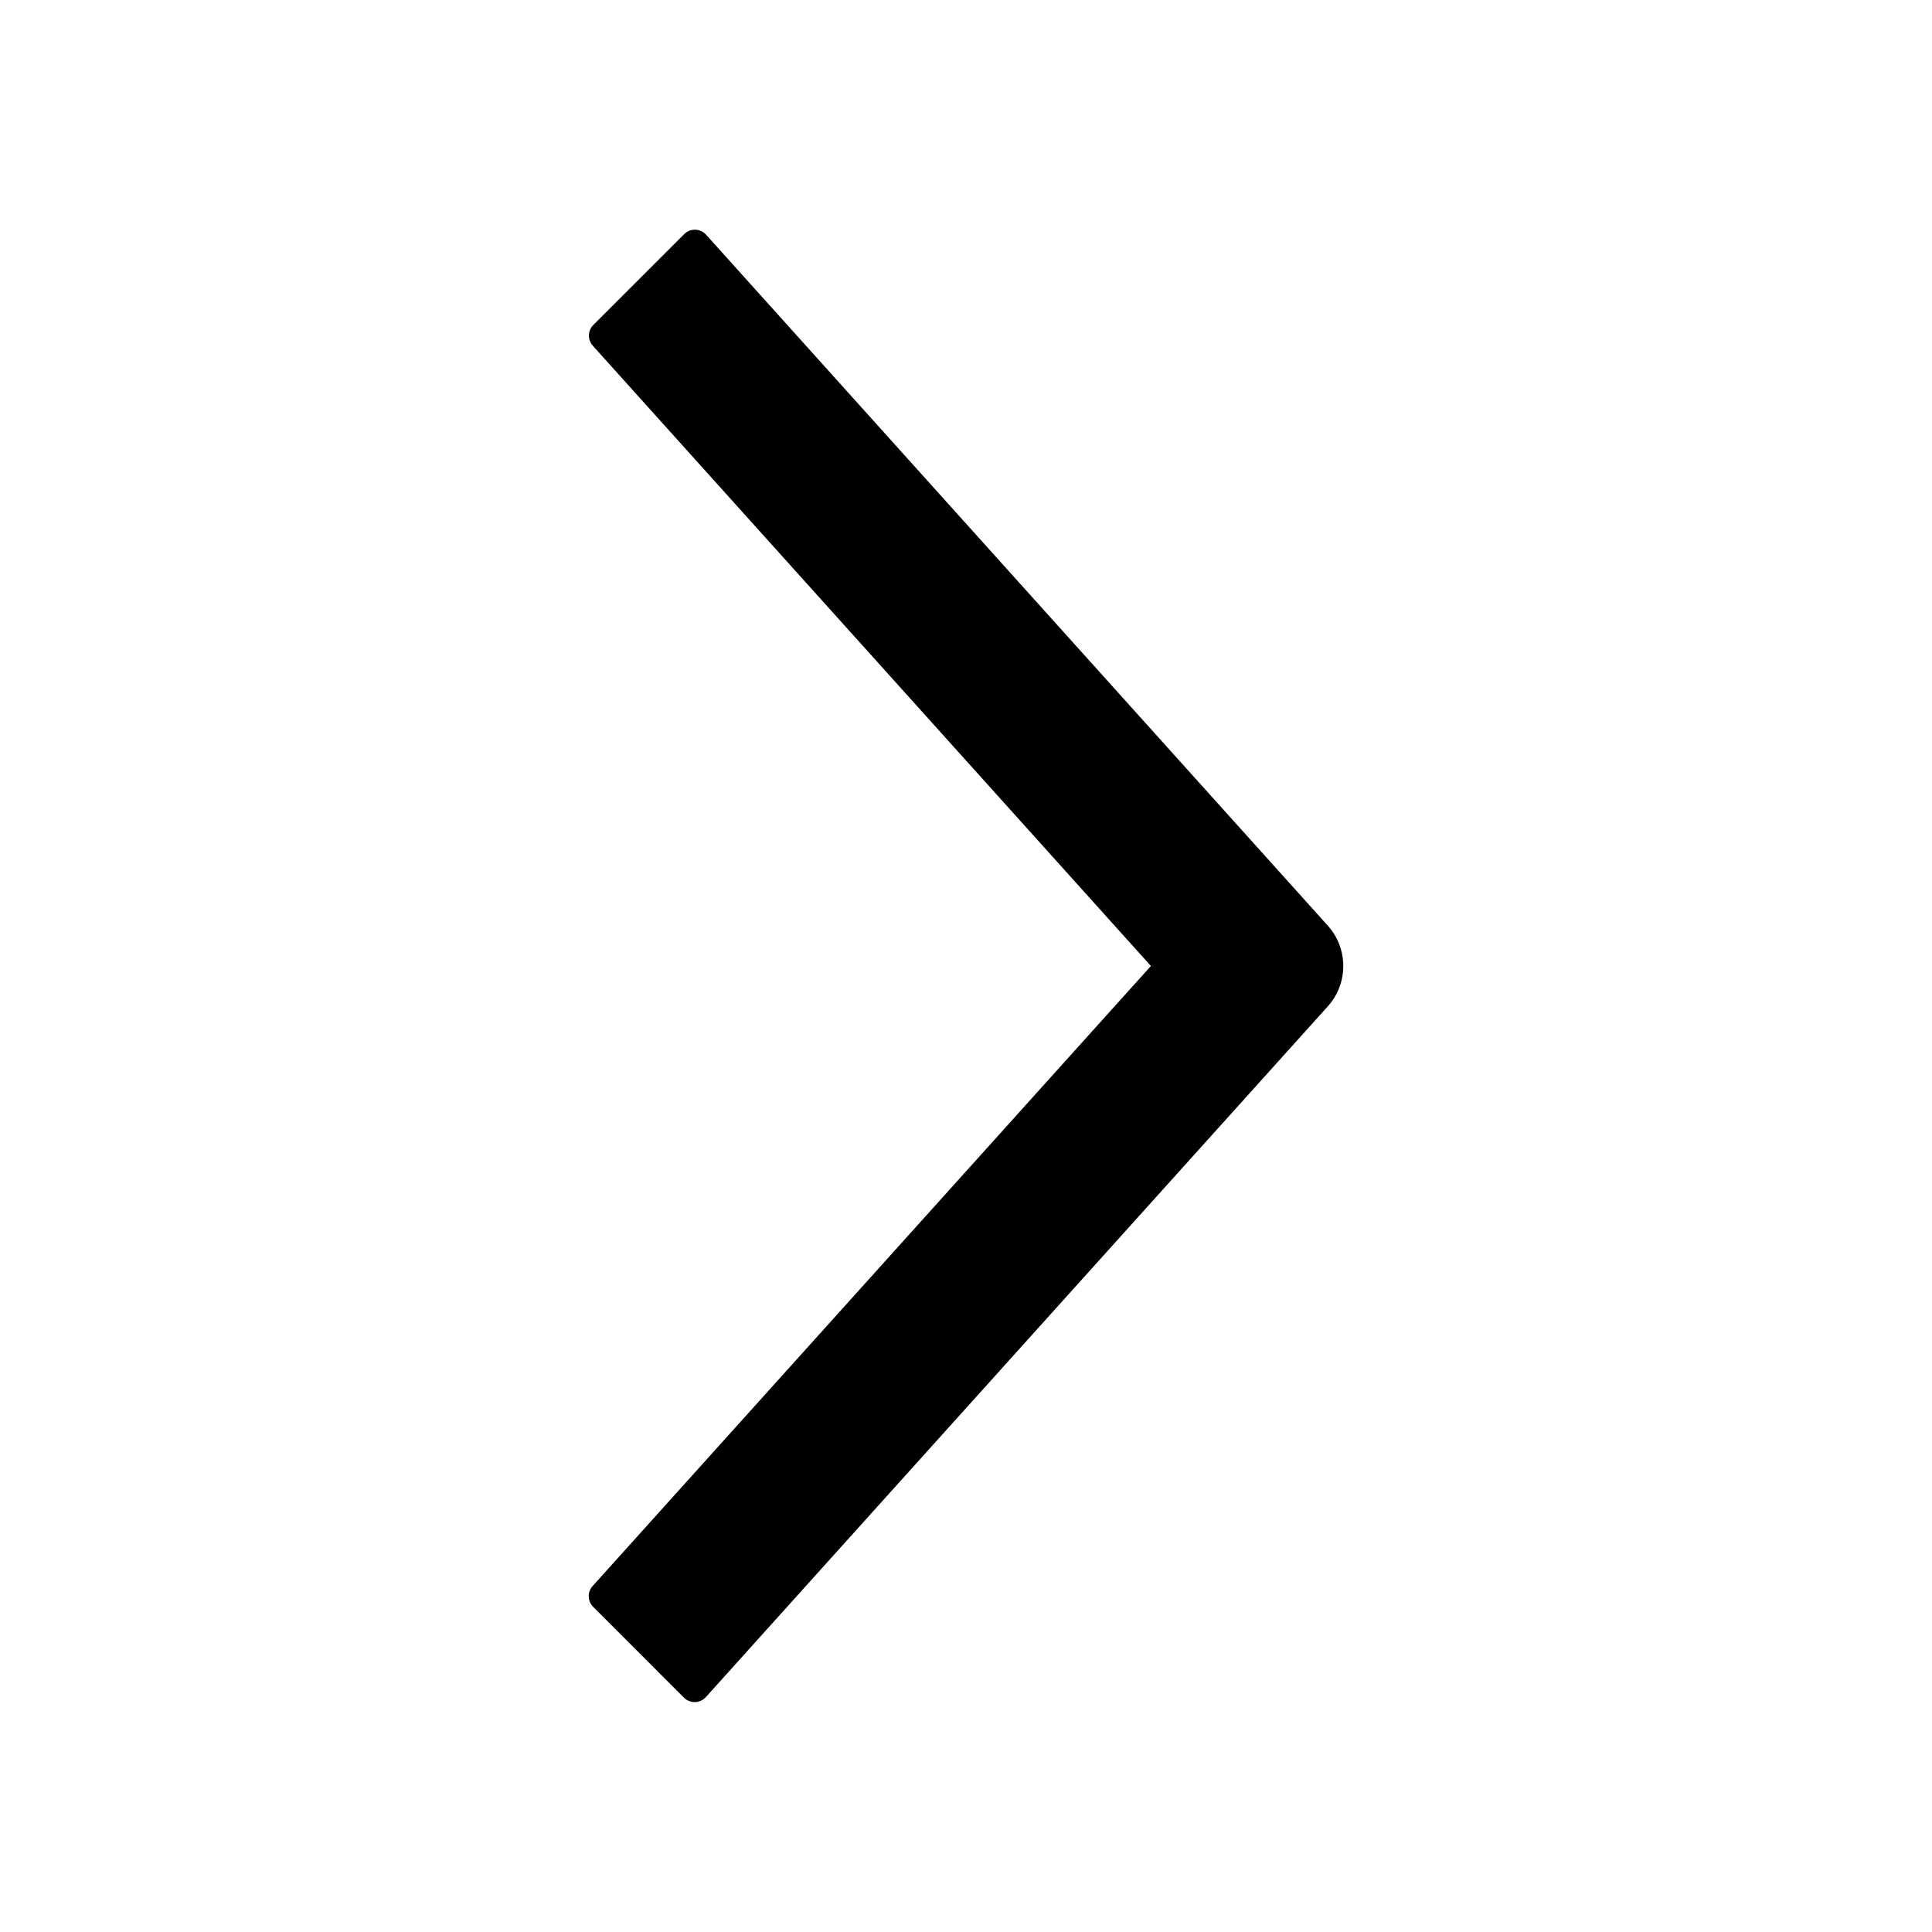
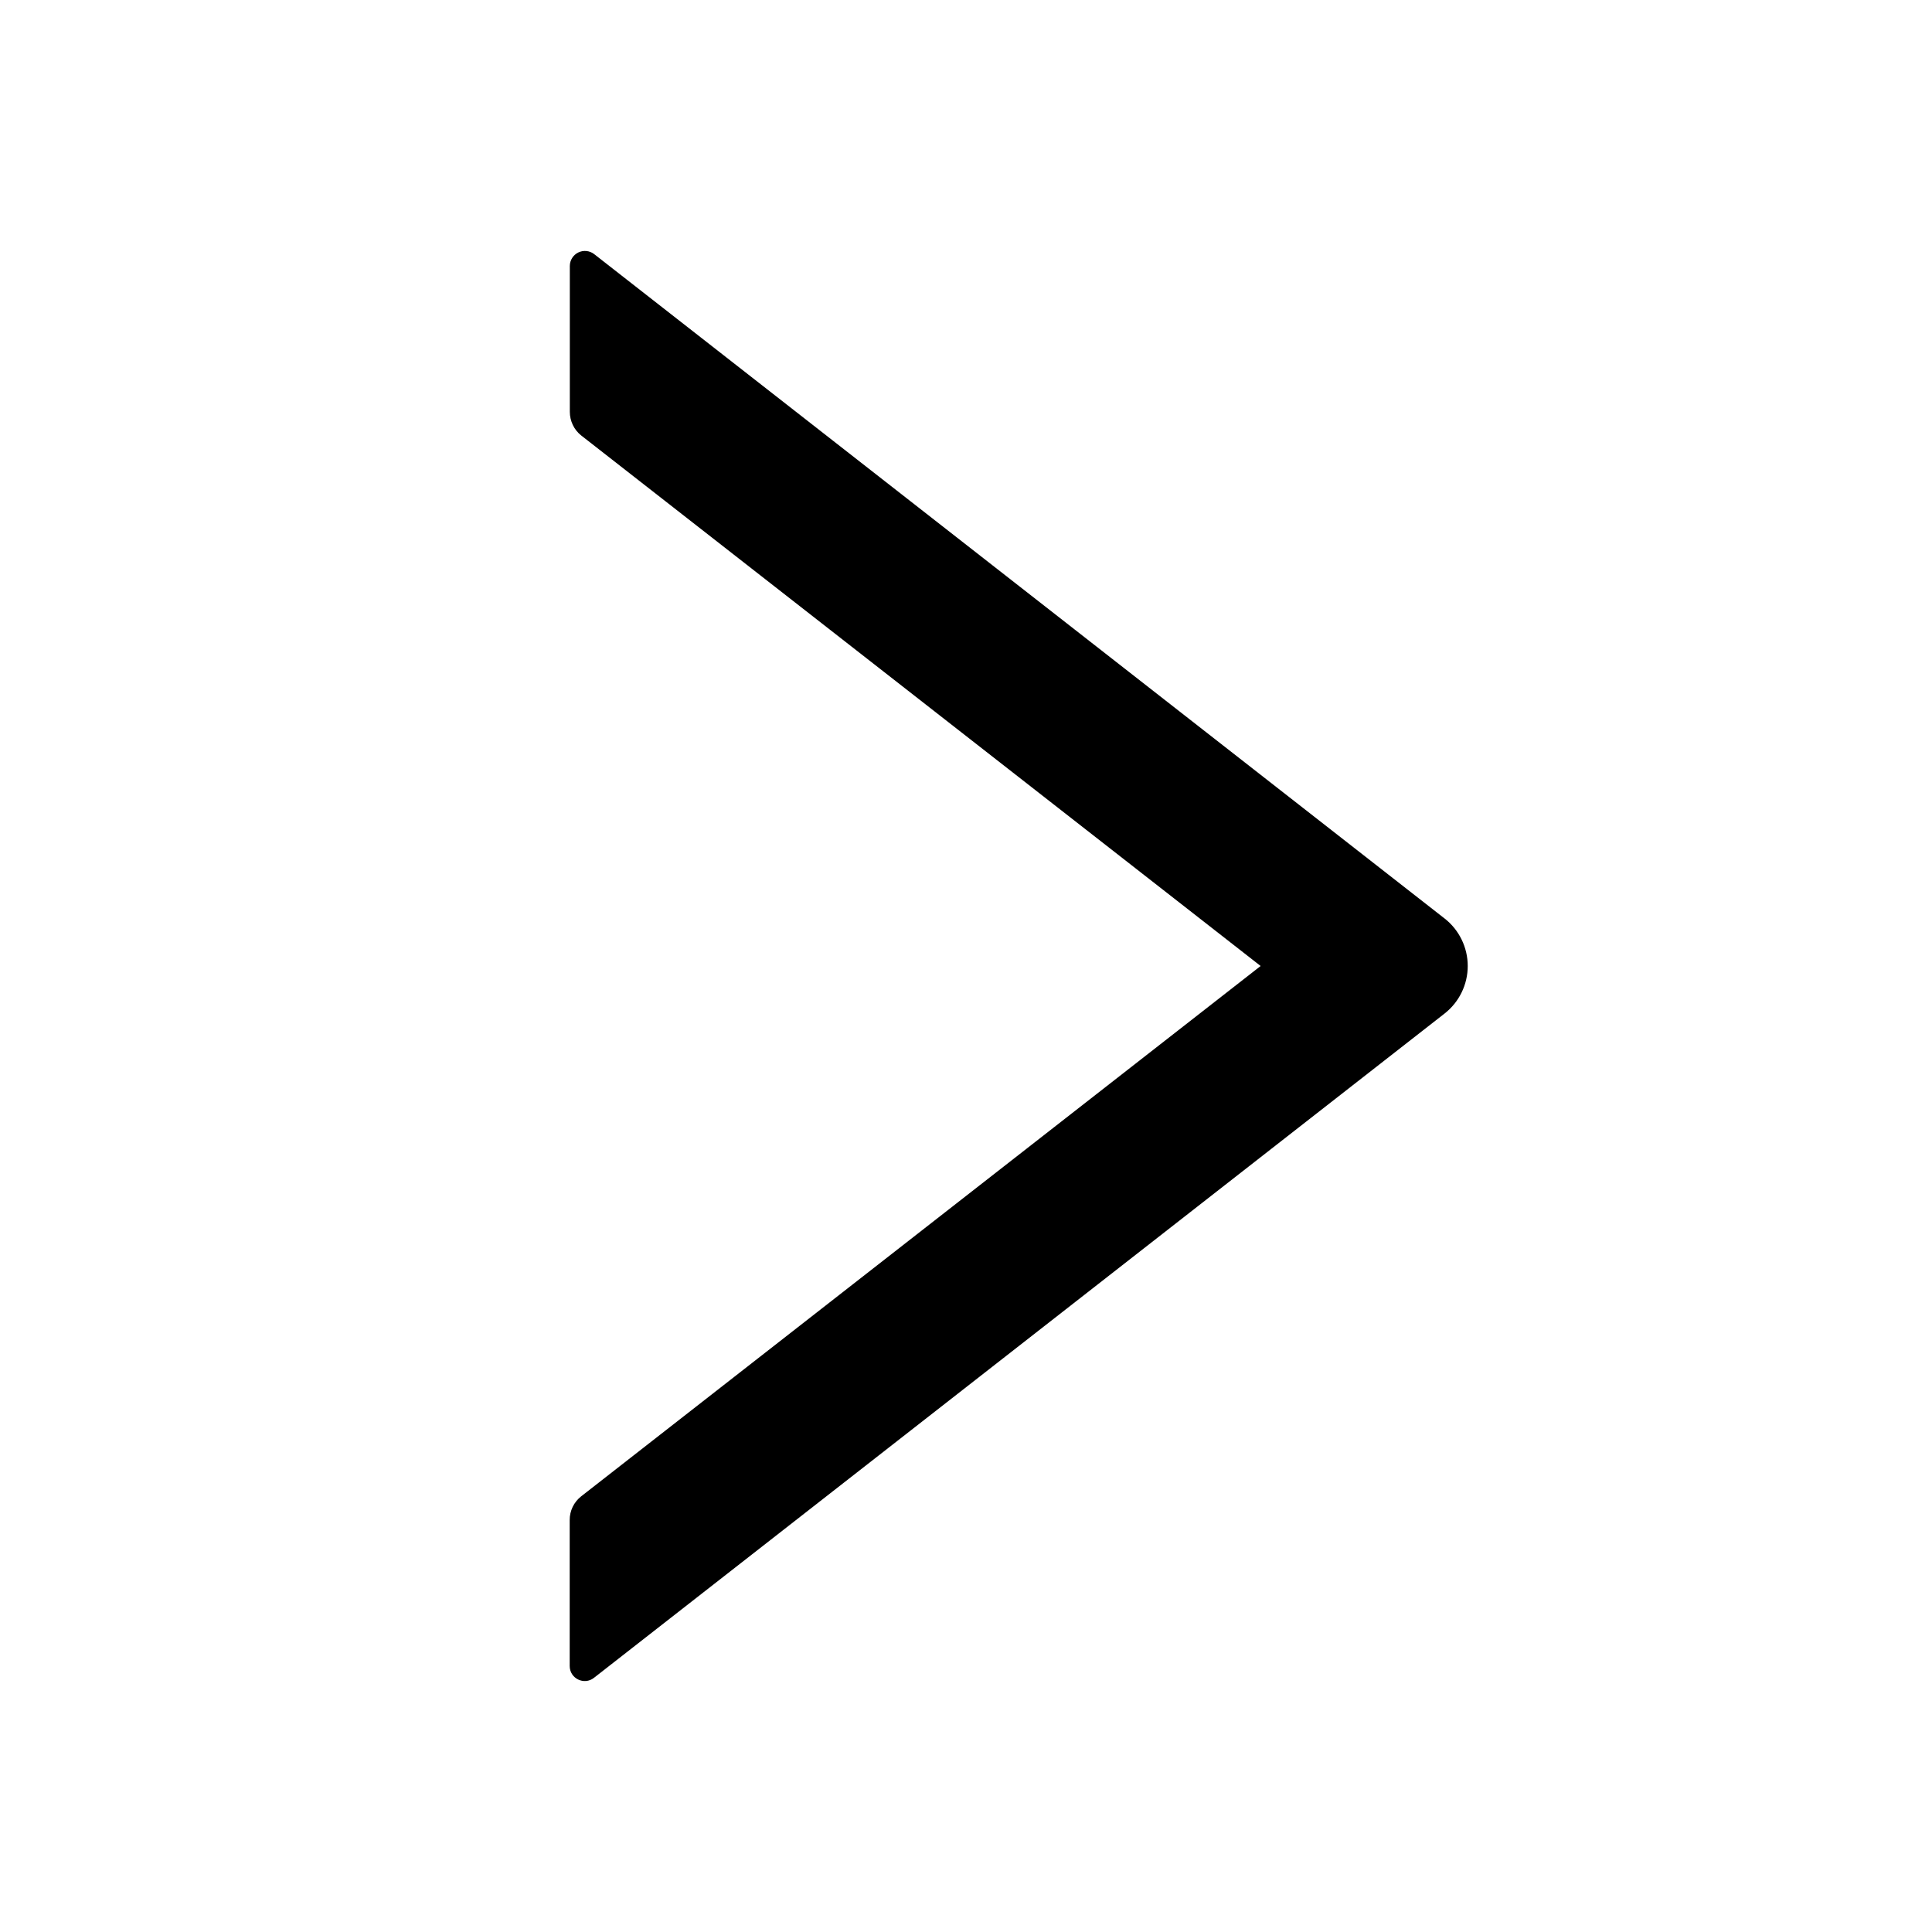
- <svg xmlns="http://www.w3.org/2000/svg" t="1648445870083" class="icon" viewBox="0 0 1024 1024" version="1.1" p-id="22249" width="200" height="200">
-   <defs>
-     <style type="text/css">@font-face { font-family: feedback-iconfont; src: url("//at.alicdn.com/t/font_1031158_u69w8yhxdu.woff2?t=1630033759944") format("woff2"), url("//at.alicdn.com/t/font_1031158_u69w8yhxdu.woff?t=1630033759944") format("woff"), url("//at.alicdn.com/t/font_1031158_u69w8yhxdu.ttf?t=1630033759944") format("truetype"); }
- </style>
-   </defs>
-   <path d="M703.75 533.41L374.12 899.5a8 8 0 0 1-11.6 0.31l-48.14-48.15a8 8 0 0 1-0.29-11L610 512 314.19 183.23a8 8 0 0 1 0.29-11l48.15-48.14a8 8 0 0 1 11.61 0.31l329.51 366.2a32 32 0 0 1 0 42.81z" p-id="22250" />
+ <svg xmlns="http://www.w3.org/2000/svg" t="1665395461064" class="icon" viewBox="0 0 1024 1024" version="1.1" p-id="1255" width="200" height="200">
+   <path d="M765.696 486.848L314.88 134.656a8 8 0 0 0-12.864 6.336V218.24c0 4.928 2.24 9.6 6.08 12.608L668.16 512l-360.128 281.088a15.872 15.872 0 0 0-6.08 12.608v77.312c0 6.656 7.68 10.368 12.864 6.272l450.816-352.064a32 32 0 0 0 0-50.432h0.064z" p-id="1256" />
</svg>
